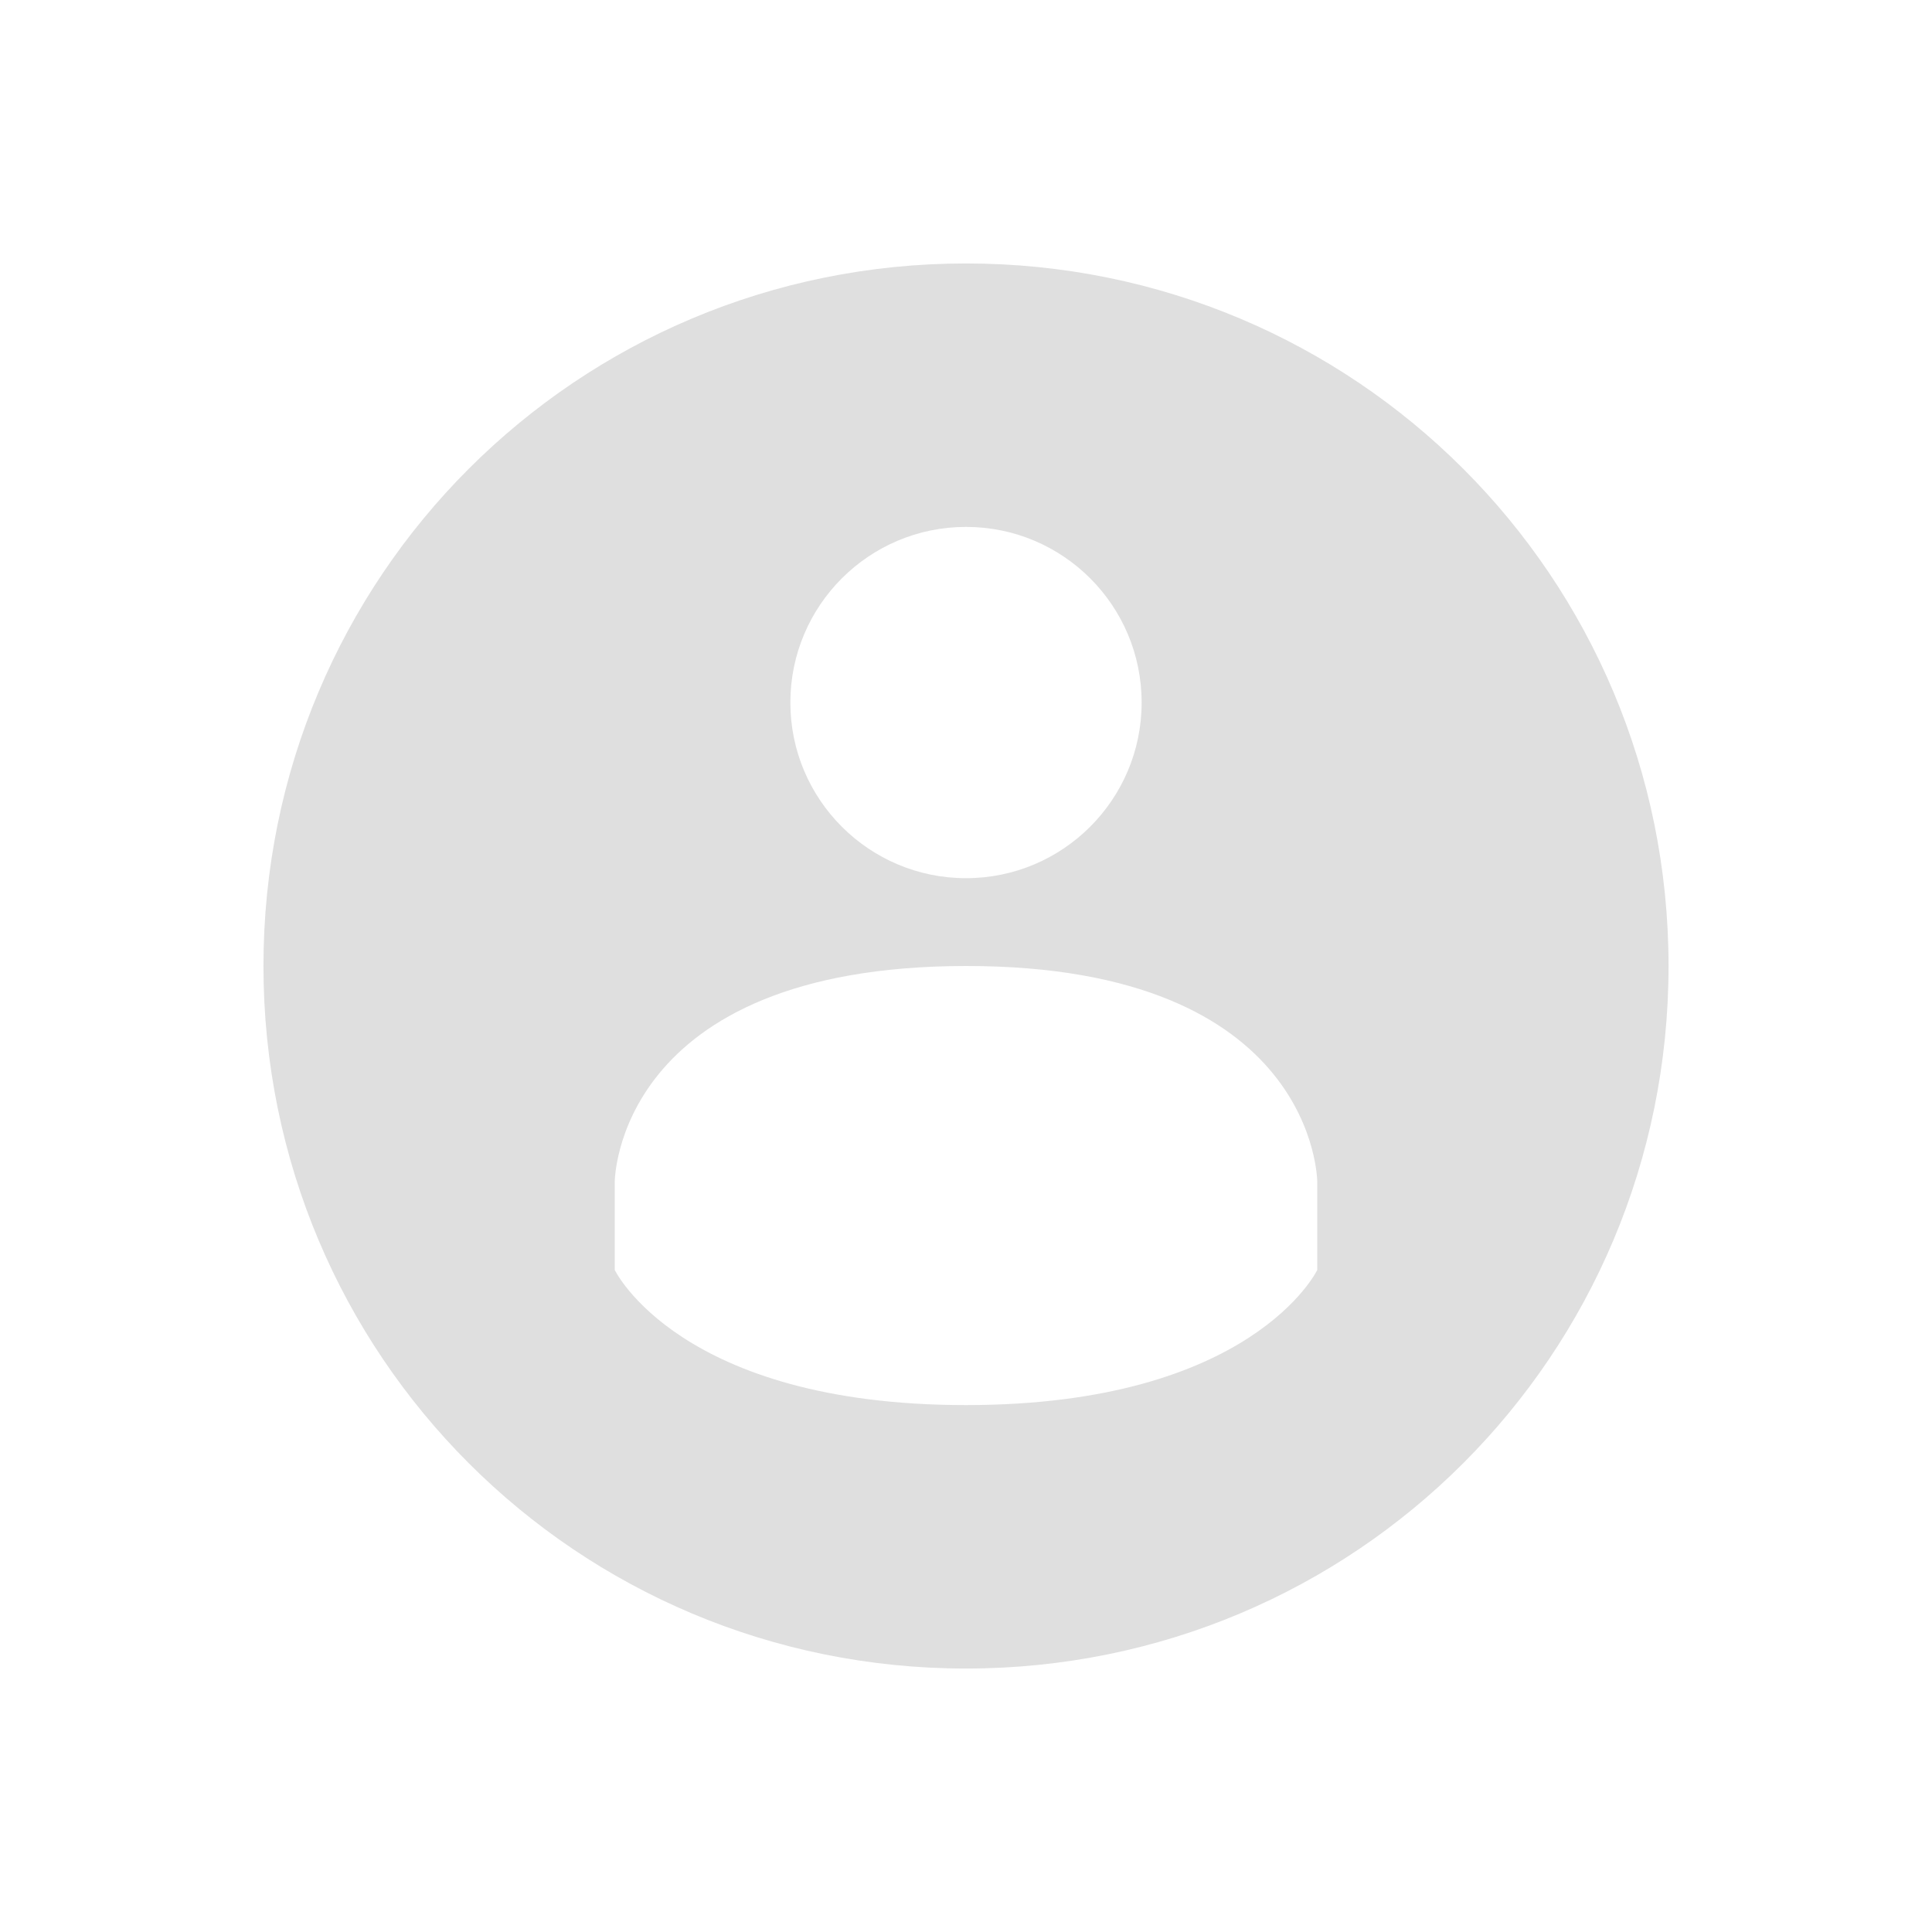
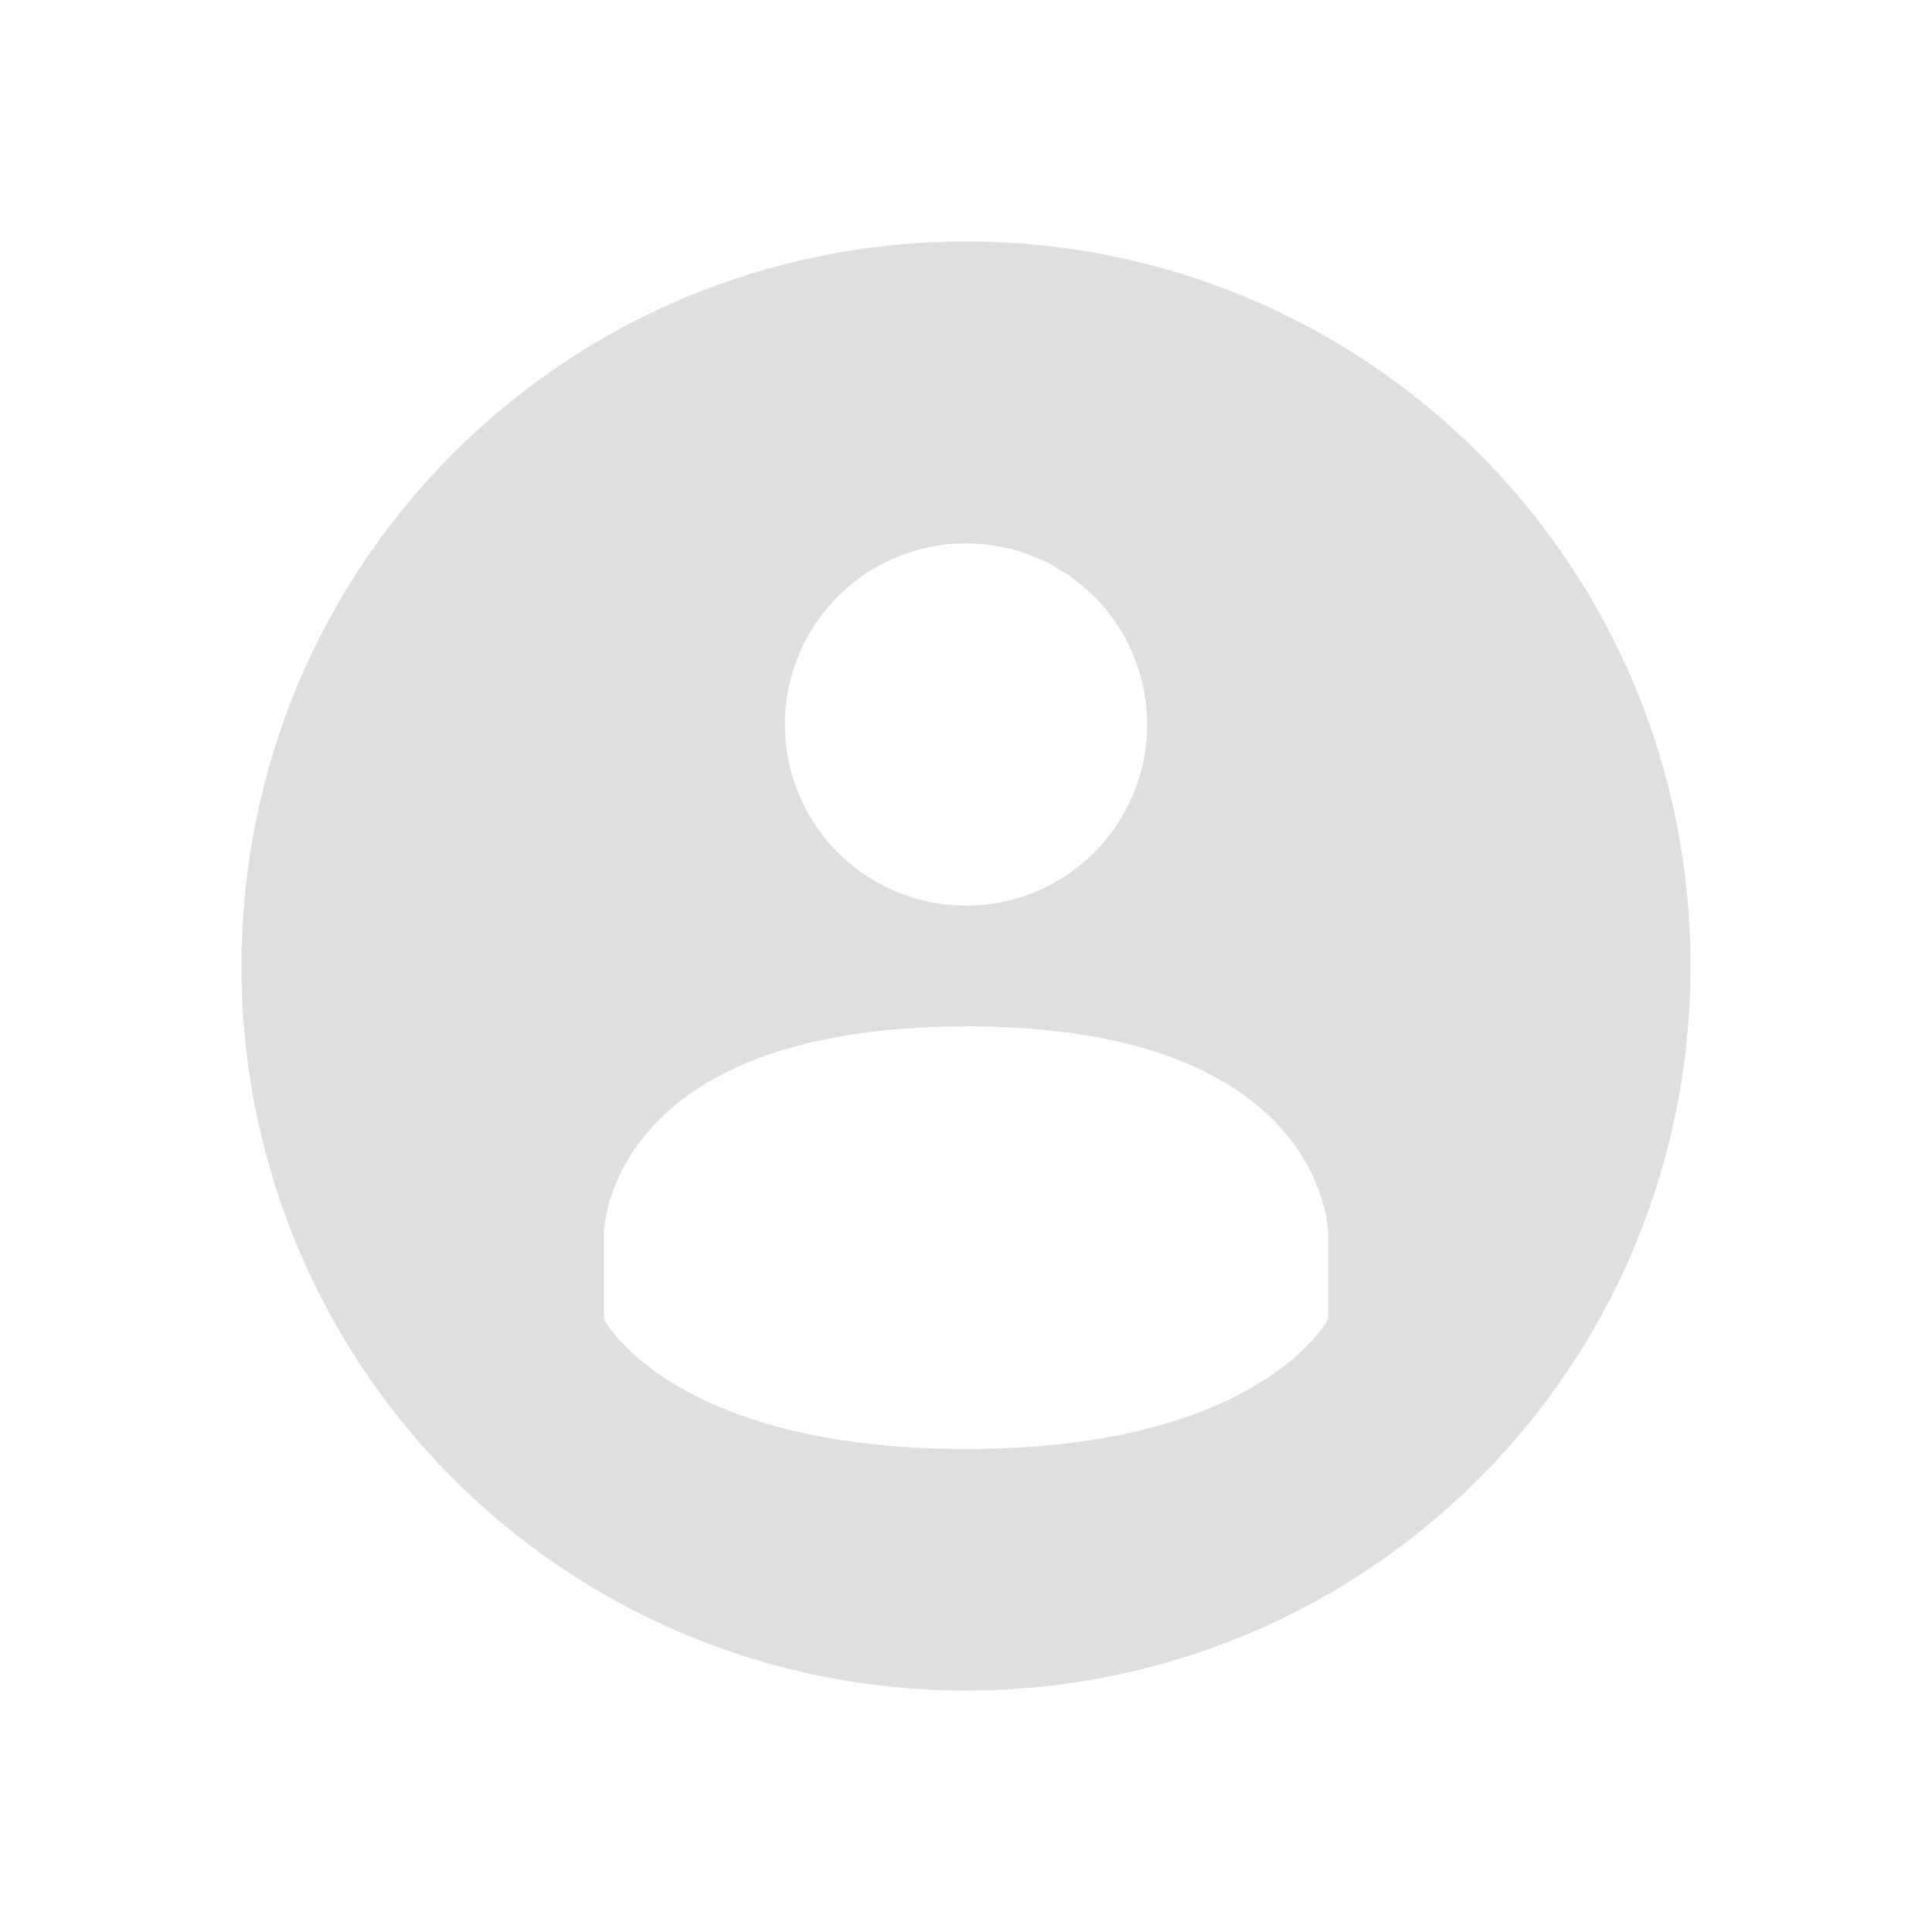
- <svg xmlns="http://www.w3.org/2000/svg" id="22-22-svg" width="22" height="22" version="1.1" viewBox="0 0 22 22">
-   <g id="22-22-user-identity">
+ <svg xmlns="http://www.w3.org/2000/svg" id="22-22-svg" width="32" height="32" version="1.1" viewBox="0 0 32 32">
+   <defs id="defs42" />
+   <g id="22-22-user-identity" transform="translate(0,-22)">
    <rect style="opacity:0.001" id="22-22-rect2" width="22" height="22" x="0" y="0" />
    <path style="fill:#dfdfdf" id="22-22-path4" d="m 11,3 c -4.432,0 -8,3.568 -8,8 0,4.432 3.568,8 8,8 4.432,0 8,-3.568 8,-8 0,-4.432 -3.568,-8 -8,-8 z m 0,3 c 1.105,0 2,0.895 2,2 0,1.104 -0.896,2 -2,2 C 9.896,10 9,9.104 9,8 9,6.896 9.896,6 11,6 Z m 0,5 c 3.999,-0.002 4,2.461 4,2.461 v 1 C 15,14.461 14.262,16 11,16 7.738,16 7,14.461 7,14.461 v -1 C 7,13.461 7,11.002 11,11 Z" />
  </g>
-   <g id="22-22-user-online" transform="translate(123,-5)">
+   <g id="22-22-user-online" transform="translate(155,-27)">
    <rect style="opacity:0.001" id="22-22-rect210" width="22" height="22" x="5" y="5" />
    <path style="fill:#dfdfdf" id="22-22-path212" d="m 16,8 c -4.432,0 -8,3.568 -8,8 0,4.432 3.568,8 8,8 0.403,0 0.795,-0.039 1.182,-0.096 A 5.5,5.5 0 0 1 16.027,20.998 C 16.017,20.998 16.01,21 16,21 12.738,21 12,19.461 12,19.461 v -1 c 0,-10e-7 4e-4,-2.459 4,-2.461 0.823,-3.09e-4 1.469,0.108 1.988,0.273 A 5.5,5.5 0 0 1 21.5,15 5.5,5.5 0 0 1 23.98,15.598 C 23.771,11.355 20.296,8 16,8 Z m 0,3 c 1.105,0 2,0.895 2,2 0,1.104 -0.896,2 -2,2 -1.104,0 -2,-0.896 -2,-2 0,-1.104 0.896,-2 2,-2 z" />
    <path style="fill:#dfdfdf" id="22-22-path214" d="m 21.188,16.01 c -1.441,0.102 -2.807,0.895 -3.584,2.24 -1.243,2.152 -0.506,4.904 1.646,6.146 2.152,1.243 4.904,0.506 6.146,-1.646 1.243,-2.152 0.506,-4.904 -1.646,-6.146 -0.807,-0.466 -1.698,-0.655 -2.562,-0.594 z m 2.459,2.637 0.707,0.707 L 21,22.707 18.646,20.354 19.354,19.646 21,21.293 Z" />
  </g>
-   <g id="22-22-user-busy" transform="translate(27,-5)">
+   <g id="22-22-user-busy" transform="translate(27,-27)">
    <rect style="opacity:0.001" id="22-22-rect217" width="22" height="22" x="5" y="5" />
    <path style="fill:#dfdfdf" id="22-22-path219" d="m 16,8 c -4.432,0 -8,3.568 -8,8 0,4.432 3.568,8 8,8 0.403,0 0.795,-0.039 1.182,-0.096 A 5.5,5.5 0 0 1 16.027,20.998 C 16.017,20.998 16.01,21 16,21 12.738,21 12,19.461 12,19.461 v -1 c 0,-10e-7 4e-4,-2.459 4,-2.461 0.823,-3.09e-4 1.469,0.108 1.988,0.273 A 5.5,5.5 0 0 1 21.5,15 5.5,5.5 0 0 1 23.98,15.598 C 23.771,11.355 20.296,8 16,8 Z m 0,3 c 1.105,0 2,0.895 2,2 0,1.104 -0.896,2 -2,2 -1.104,0 -2,-0.896 -2,-2 0,-1.104 0.896,-2 2,-2 z" />
    <path style="fill:#dfdfdf" id="22-22-path221" d="M 21.5,16 A 4.5,4.5 0 0 0 17,20.5 4.5,4.5 0 0 0 21.5,25 4.5,4.5 0 0 0 26,20.5 4.5,4.5 0 0 0 21.5,16 Z M 21,17 h 1 v 3 h 3 v 1 h -3 -1 v -1 z" />
  </g>
-   <g id="22-22-user-offline" transform="translate(91,-5)">
+   <g id="22-22-user-offline" transform="translate(91,-27)">
    <rect style="opacity:0.001" id="22-22-rect224" width="22" height="22" x="5" y="5" />
    <path style="opacity:0.3;fill:#dfdfdf" id="22-22-path226" d="m 16,8 c -4.432,0 -8,3.568 -8,8 0,4.432 3.568,8 8,8 0.403,0 0.795,-0.039 1.182,-0.096 A 5.5,5.5 0 0 1 16.027,20.998 C 16.017,20.998 16.01,21 16,21 12.738,21 12,19.461 12,19.461 v -1 c 0,-10e-7 4e-4,-2.459 4,-2.461 0.823,-3.09e-4 1.469,0.108 1.988,0.273 A 5.5,5.5 0 0 1 21.5,15 5.5,5.5 0 0 1 23.98,15.598 C 23.771,11.355 20.296,8 16,8 Z m 0,3 c 1.105,0 2,0.895 2,2 0,1.104 -0.896,2 -2,2 -1.104,0 -2,-0.896 -2,-2 0,-1.104 0.896,-2 2,-2 z" />
    <path style="fill:#dfdfdf" id="22-22-path228" d="M 21.5,16 C 19.015,16 17,18.015 17,20.5 17,22.985 19.015,25 21.5,25 23.985,25 26,22.985 26,20.5 26,18.015 23.985,16 21.5,16 Z m 2.5,4 v 1 h -5 v -1 z" />
  </g>
-   <g id="22-22-user-invisible" transform="translate(155,-5)">
+   <g id="22-22-user-invisible" transform="translate(123,-27)">
    <rect style="opacity:0.001" id="22-22-rect231" width="22" height="22" x="5" y="5" />
    <path style="fill:#dfdfdf" id="22-22-path233" d="m 16,8 c -4.432,0 -8,3.568 -8,8 0,4.432 3.568,8 8,8 0.403,0 0.795,-0.039 1.182,-0.096 A 5.5,5.5 0 0 1 16.027,20.998 C 16.017,20.998 16.01,21 16,21 12.738,21 12,19.461 12,19.461 v -1 c 0,-10e-7 4e-4,-2.459 4,-2.461 0.823,-3.09e-4 1.469,0.108 1.988,0.273 A 5.5,5.5 0 0 1 21.5,15 5.5,5.5 0 0 1 23.98,15.598 C 23.771,11.355 20.296,8 16,8 Z m 0,3 c 1.105,0 2,0.895 2,2 0,1.104 -0.896,2 -2,2 -1.104,0 -2,-0.896 -2,-2 0,-1.104 0.896,-2 2,-2 z" />
    <path style="fill:#dfdfdf" id="22-22-path235" d="m 17.603,18.25 c -1.243,2.152 -0.505,4.904 1.647,6.147 2.152,1.243 4.904,0.505 6.147,-1.647 C 26.64,20.598 25.902,17.846 23.75,16.603 21.598,15.36 18.846,16.098 17.603,18.25 Z m 4.714,-0.165 0.866,0.5 -2.5,4.33 -0.866,-0.5 z" />
  </g>
-   <g id="22-22-user-away-extended" transform="translate(187,-5)">
+   <g id="22-22-user-away-extended" transform="translate(187,-27)">
    <rect style="opacity:0.001" id="22-22-rect238" width="22" height="22" x="5" y="5" />
    <path style="fill:#dfdfdf" id="22-22-path240" d="m 16,8 c -4.432,0 -8,3.568 -8,8 0,4.432 3.568,8 8,8 0.403,0 0.795,-0.039 1.182,-0.096 A 5.5,5.5 0 0 1 16.027,20.998 C 16.017,20.998 16.01,21 16,21 12.738,21 12,19.461 12,19.461 v -1 c 0,-10e-7 4e-4,-2.459 4,-2.461 0.823,-3.09e-4 1.469,0.108 1.988,0.273 A 5.5,5.5 0 0 1 21.5,15 5.5,5.5 0 0 1 23.98,15.598 C 23.771,11.355 20.296,8 16,8 Z m 0,3 c 1.105,0 2,0.895 2,2 0,1.104 -0.896,2 -2,2 -1.104,0 -2,-0.896 -2,-2 0,-1.104 0.896,-2 2,-2 z" />
    <path style="fill:#dfdfdf" id="22-22-path242" d="M 21.5,16 C 19.015,16 17,18.015 17,20.5 17,22.985 19.015,25 21.5,25 23.985,25 26,22.985 26,20.5 26,18.015 23.985,16 21.5,16 Z M 19,20 h 1 v 1 h -1 z m 2,0 h 1 v 1 h -1 z m 2,0 h 1 v 1 h -1 z" />
  </g>
-   <g id="22-22-user-away" transform="translate(59,-5)">
+   <g id="22-22-user-away" transform="translate(59,-27)">
    <rect style="opacity:0.001" id="22-22-rect245" width="22" height="22" x="5" y="5" />
    <path style="fill:#dfdfdf" id="22-22-path247" d="m 16,8 c -4.432,0 -8,3.568 -8,8 0,4.432 3.568,8 8,8 0.403,0 0.795,-0.039 1.182,-0.096 A 5.5,5.5 0 0 1 16.027,20.998 C 16.017,20.998 16.01,21 16,21 12.738,21 12,19.461 12,19.461 v -1 c 0,-10e-7 4e-4,-2.459 4,-2.461 0.823,-3.09e-4 1.469,0.108 1.988,0.273 A 5.5,5.5 0 0 1 21.5,15 5.5,5.5 0 0 1 23.98,15.598 C 23.771,11.355 20.296,8 16,8 Z m 0,3 c 1.105,0 2,0.895 2,2 0,1.104 -0.896,2 -2,2 -1.104,0 -2,-0.896 -2,-2 0,-1.104 0.896,-2 2,-2 z" />
    <path style="fill:#dfdfdf" id="22-22-path249" d="M 21.5,16 C 19.015,16 17,18.015 17,20.5 17,22.985 19.015,25 21.5,25 23.985,25 26,22.985 26,20.5 26,18.015 23.985,16 21.5,16 Z M 24,18 22.75,22.375 21.5,21.75 20.875,23 20.25,21.125 19,20.5 Z" />
  </g>
-   <g id="22-22-user-trash" transform="translate(27,59)">
+   <g id="22-22-user-trash" transform="translate(251,-27)">
    <rect style="opacity:0.001" id="22-22-rect302" width="22" height="22" x="5" y="5" />
    <path style="fill:#dfdfdf" id="22-22-path304" d="m 14,9 c -1,0 -1,1 -1,1 h -3 c 0,0 -1,0 -1,1 v 1 h 13 v -1 c 0,-1 -1,-1 -1,-1 h -3 c 0,0 0,-1 -1,-1 z m -4,4 v 9 c 0,0.52 0.48,1 1,1 h 8 1 c 0.52,0 1,-0.48 1,-1 v -9 z" />
  </g>
-   <g id="22-22-user-trash-full" transform="translate(27,27)">
+   <g id="22-22-user-trash-full" transform="translate(283,-27)">
    <rect style="opacity:0.001" id="22-22-rect307" width="22" height="22" x="5" y="5" />
    <path style="fill:#dfdfdf" id="22-22-path309" d="m 14,9 c -1,0 -1,1 -1,1 h -3 c 0,0 -1,0 -1,1 V 12 h 13 v -1 c 0,-1 -1,-1 -1,-1 h -3 c 0,0 0,-1 -1,-1 z M 9,13 v 3 c 0,1 0.059,2.15 0.199,3 C 9.339,19.85 10,22 10,22 c 0,0 0.48,1 1,1 h 9 c 0.52,0 1,-1 1,-1 0,0 0.661,-2.15 0.801,-3 C 21.941,18.15 22,17 22,16 v -3 z" />
  </g>
-   <g id="22-22-user-desktop" transform="translate(27,91)">
+   <g id="22-22-user-desktop" transform="translate(219,-27)">
    <rect style="opacity:0.001" id="22-22-rect327" width="22" height="22" x="5" y="5" />
    <path style="fill:#dfdfdf" id="22-22-path329" d="M 8,11 V 22.205 C 8,22.646 8.358,23 8.801,23 H 12 v -1 c 0,-0.554 0.412,-1 0.924,-1 h 6.152 C 19.588,21 20,21.446 20,22 v 1 h 3.199 C 23.642,23 24,22.646 24,22.205 V 11 Z" />
    <path style="opacity:0.3;fill:#dfdfdf" id="22-22-path331" d="m 8.8,9 c -0.443,0 -0.8,0.355 -0.8,0.795 V 11 H 24 V 9.795 C 24,9.355 23.643,9 23.2,9 Z" />
  </g>
+   <g id="user-identity">
+     <rect y="0" x="0" height="32" width="32" id="rect851" style="opacity:0.001;stroke-width:1.455" />
+     <path id="path865" d="M 16,4 C 9.352,4 4,9.352 4,16 4,22.648 9.352,28 16,28 22.648,28 28,22.648 28,16 28,9.352 22.648,4 16,4 Z m 0,5 c 1.657,0 3,1.343 3,3 0,1.657 -1.343,3 -3,3 -1.657,0 -3,-1.343 -3,-3 0,-1.657 1.343,-3 3,-3 z m 0,8 c 5.999,-0.002 6,3.445 6,3.445 v 1.4 C 22,21.846 20.892,24 16,24 11.108,24 10,21.846 10,21.846 v -1.4 c 0,-2e-6 6e-4,-3.442 6,-3.445 z" style="fill:#dfdfdf;stroke-width:1.5" />
+   </g>
+   <g id="user-busy" transform="translate(32)">
+     <rect style="opacity:0.001;stroke-width:1.455" id="rect873" width="32" height="32" x="0" y="0" />
+     <path style="fill:#dfdfdf;stroke-width:1.5" d="M 16,4 C 9.352,4 4,9.352 4,16 c 0,6.648 5.352,12 12,12 0.245,0 0.485,-0.023 0.727,-0.037 a 8,8 0 0 1 -1.656,-3.992 C 10.968,23.719 10,21.846 10,21.846 v -1.4 c 0,-1e-6 6e-4,-3.442 6,-3.445 0.598,-2.09e-4 1.121,0.042 1.605,0.104 A 8,8 0 0 1 23,15 8,8 0 0 1 27.963,16.734 C 27.978,16.49 28,16.248 28,16 28,9.352 22.648,4 16,4 Z m 0,5 c 1.657,0 3,1.343 3,3 0,1.657 -1.343,3 -3,3 -1.657,0 -3,-1.343 -3,-3 0,-1.657 1.343,-3 3,-3 z m 7,8 c -3.314,0 -6,2.686 -6,6 0,3.314 2.686,6 6,6 3.314,0 6,-2.686 6,-6 0,-3.314 -2.686,-6 -6,-6 z m -1,2 h 2 v 3 h 3 v 2 h -3 -2 v -2 z" id="path875" />
+   </g>
+   <g id="user-away" transform="translate(64)">
+     <rect y="0" x="0" height="32" width="32" id="rect913" style="opacity:0.001;stroke-width:1.455" />
+     <path style="fill:#dfdfdf;stroke-width:1.5" d="M 16,4 C 9.352,4 4,9.352 4,16 c 0,6.648 5.352,12 12,12 0.245,0 0.485,-0.023 0.727,-0.037 -0.908,-1.154 -1.481,-2.535 -1.656,-3.992 C 10.968,23.719 10,21.846 10,21.846 v -1.4 c 0,-1e-6 6e-4,-3.442 6,-3.445 0.598,-2.09e-4 1.121,0.042 1.605,0.104 C 19.078,15.753 21.002,15.003 23,15 c 1.802,0.003 3.551,0.614 4.963,1.734 C 27.978,16.49 28,16.248 28,16 28,9.352 22.648,4 16,4 Z m 0,5 c 1.657,0 3,1.343 3,3 0,1.657 -1.343,3 -3,3 -1.657,0 -3,-1.343 -3,-3 0,-1.657 1.343,-3 3,-3 z m 7,8 c -3.314,0 -6,2.686 -6,6 0,3.314 2.686,6 6,6 3.314,0 6,-2.686 6,-6 0,-3.314 -2.686,-6 -6,-6 z m 3,3 -1.5,5.25 L 23,24.5 22.25,26 21.5,23.75 20,23 Z" id="path915" />
+   </g>
+   <g id="user-offline" transform="translate(96)">
+     <rect y="0" x="0" height="32" width="32" id="rect935" style="opacity:0.001;stroke-width:1.455" />
+     <path style="opacity:0.3;fill:#dfdfdf;stroke-width:1.5" d="M 16,4 C 9.352,4 4,9.352 4,16 c 0,6.648 5.352,12 12,12 0.245,0 0.485,-0.023 0.727,-0.037 -0.908,-1.154 -1.481,-2.535 -1.656,-3.992 C 10.968,23.719 10,21.846 10,21.846 v -1.4 c 0,-1e-6 6e-4,-3.442 6,-3.445 0.598,-2.09e-4 1.121,0.042 1.605,0.104 C 19.078,15.753 21.002,15.003 23,15 c 1.802,0.003 3.551,0.614 4.963,1.734 C 27.978,16.49 28,16.248 28,16 28,9.352 22.648,4 16,4 Z m 0,5 c 1.657,0 3,1.343 3,3 0,1.657 -1.343,3 -3,3 -1.657,0 -3,-1.343 -3,-3 0,-1.657 1.343,-3 3,-3 z" id="path947" />
+     <path style="fill:#dfdfdf;stroke-width:1.5" d="m 23,17 c -3.314,0 -6,2.686 -6,6 0,3.314 2.686,6 6,6 3.314,0 6,-2.686 6,-6 0,-3.314 -2.686,-6 -6,-6 z m -4,5 h 5 3 v 2 h -3 -5 z" id="path943" />
+   </g>
+   <g id="user-invisible" transform="translate(128)">
+     <rect style="opacity:0.001;stroke-width:1.455" id="rect959" width="32" height="32" x="0" y="0" />
+     <path id="path961" d="M 16,4 C 9.352,4 4,9.352 4,16 c 0,6.648 5.352,12 12,12 0.245,0 0.485,-0.023 0.727,-0.037 -0.908,-1.154 -1.481,-2.535 -1.656,-3.992 C 10.968,23.719 10,21.846 10,21.846 v -1.4 c 0,-1e-6 6e-4,-3.442 6,-3.445 0.598,-2.09e-4 1.121,0.042 1.605,0.104 C 19.078,15.753 21.002,15.003 23,15 c 1.802,0.003 3.551,0.614 4.963,1.734 C 27.978,16.49 28,16.248 28,16 28,9.352 22.648,4 16,4 Z m 0,5 c 1.657,0 3,1.343 3,3 0,1.657 -1.343,3 -3,3 -1.657,0 -3,-1.343 -3,-3 0,-1.657 1.343,-3 3,-3 z m 7.16,8.002 C 21.033,16.947 18.944,18.027 17.805,20 16.148,22.869 17.131,26.539 20,28.195 22.869,29.852 26.539,28.869 28.195,26 29.852,23.131 28.869,19.461 26,17.805 25.103,17.287 24.127,17.027 23.16,17.002 Z m 0.973,2.035 1.732,1 -1.5,2.598 -2.498,4.328 -1.732,-1 2.5,-4.328 z" style="opacity:1;fill:#dfdfdf;stroke-width:1.5" />
+   </g>
+   <g id="user-online" transform="translate(160)">
+     <rect y="0" x="0" height="32" width="32" id="rect975" style="opacity:0.001;stroke-width:1.455" />
+     <path id="path977" d="M 16,4 C 9.352,4 4,9.352 4,16 c 0,6.648 5.352,12 12,12 0.245,0 0.485,-0.023 0.727,-0.037 -0.908,-1.154 -1.481,-2.535 -1.656,-3.992 C 10.968,23.719 10,21.846 10,21.846 v -1.4 c 0,-1e-6 6e-4,-3.442 6,-3.445 0.598,-2.09e-4 1.121,0.042 1.605,0.104 C 19.078,15.753 21.002,15.003 23,15 c 1.802,0.003 3.551,0.614 4.963,1.734 C 27.978,16.49 28,16.248 28,16 28,9.352 22.648,4 16,4 Z m 0,5 c 1.657,0 3,1.343 3,3 0,1.657 -1.343,3 -3,3 -1.657,0 -3,-1.343 -3,-3 0,-1.657 1.343,-3 3,-3 z m 7,8 c -3.314,0 -6,2.686 -6,6 0,3.314 2.686,6 6,6 3.314,0 6,-2.686 6,-6 0,-3.314 -2.686,-6 -6,-6 z m 2.643,2.953 1.408,1.422 -4.721,4.672 -3.381,-3.381 1.414,-1.414 1.973,1.973 z" style="fill:#dfdfdf;stroke-width:1.5" />
+   </g>
+   <g id="user-away-extended" transform="translate(192)">
+     <rect style="opacity:0.001;stroke-width:1.455" id="rect1015" width="32" height="32" x="0" y="0" />
+     <path style="opacity:1;fill:#dfdfdf;stroke-width:1.5" d="M 16,4 C 9.352,4 4,9.352 4,16 c 0,6.648 5.352,12 12,12 0.245,0 0.485,-0.023 0.727,-0.037 -0.908,-1.154 -1.481,-2.535 -1.656,-3.992 C 10.968,23.719 10,21.846 10,21.846 v -1.4 c 0,-1e-6 6e-4,-3.442 6,-3.445 0.598,-2.09e-4 1.121,0.042 1.605,0.104 C 19.078,15.753 21.002,15.003 23,15 c 1.802,0.003 3.551,0.614 4.963,1.734 C 27.978,16.49 28,16.248 28,16 28,9.352 22.648,4 16,4 Z m 0,5 c 1.657,0 3,1.343 3,3 0,1.657 -1.343,3 -3,3 -1.657,0 -3,-1.343 -3,-3 0,-1.657 1.343,-3 3,-3 z m 7,8 c -3.314,0 -6,2.686 -6,6 0,3.314 2.686,6 6,6 3.314,0 6,-2.686 6,-6 0,-3.314 -2.686,-6 -6,-6 z m -4,5 h 2 v 2 h -2 z m 3,0 h 2 v 2 h -2 z m 3,0 h 2 v 2 h -2 z" id="path1017" />
+   </g>
+   <g id="user-trash" transform="translate(256)">
+     <rect y="-5e-07" x="-5e-07" height="32" width="32" id="rect1035" style="opacity:0.001;stroke-width:1.455" />
+     <path id="path1045" d="M 14.324,6 C 12.94,6 12.939,7 12.939,7 H 8.385 C 8.385,7 7,6.991 7,8.445 V 10 H 25 V 8.445 C 25,6.991 23.615,7 23.615,7 h -4.555 c 0,0 -1.51e-4,-1 -1.385,-1 z M 8,12 V 24.545 C 8,25.301 8.699,26 9.455,26 H 21.092 22.545 C 23.301,26 24,25.301 24,24.545 V 12 Z" style="fill:#dfdfdf;stroke-width:1.419" />
+   </g>
+   <g id="user-trash-full" transform="translate(288)">
+     <rect style="opacity:0.001;stroke-width:1.455" id="rect1052" width="32" height="32" x="-5e-07" y="-5e-07" />
+     <path id="path1070" d="M 14.324,6 C 12.94,6 12.939,7 12.939,7 H 8.385 C 8.385,7 7,6.991 7,8.445 V 10 H 25 V 8.445 C 25,6.991 23.615,7 23.615,7 h -4.555 c 0,0 -1.51e-4,-1 -1.385,-1 z M 7,12 v 4.199 c 0,1.4 0.082,3.011 0.275,4.201 0.194,1.19 1.109,4.199 1.109,4.199 0,0 0.665,1.4 1.385,1.4 H 22.23 c 0.72,0 1.385,-1.4 1.385,-1.4 0,0 0.916,-3.009 1.109,-4.199 C 24.918,19.21 25,17.599 25,16.199 V 12 Z" style="fill:#dfdfdf;stroke-width:1.419" />
+   </g>
+   <g id="user-desktop" transform="translate(224)">
+     <rect y="-5e-07" x="-5e-07" height="32" width="32" id="rect1077" style="opacity:0.001;stroke-width:1.455" />
+     <path d="M 4,8 V 24.808 C 4,25.469 4.536,26 5.201,26 h 4.799 v -1.5 c 0,-0.831 0.619,-1.5 1.386,-1.5 h 9.229 c 0.767,0 1.386,0.669 1.386,1.5 V 26 h 4.799 C 27.464,26 28,25.469 28,24.808 V 8 Z" id="path1079" style="fill:#dfdfdf;stroke-width:1.5" />
+     <path d="m 5.2,5 c -0.665,0 -1.2,0.532 -1.2,1.193 V 8 H 28 V 6.193 C 28,5.532 27.464,5 26.8,5 Z" id="path1081" style="opacity:0.3;fill:#dfdfdf;stroke-width:1.5" />
+   </g>
</svg>
